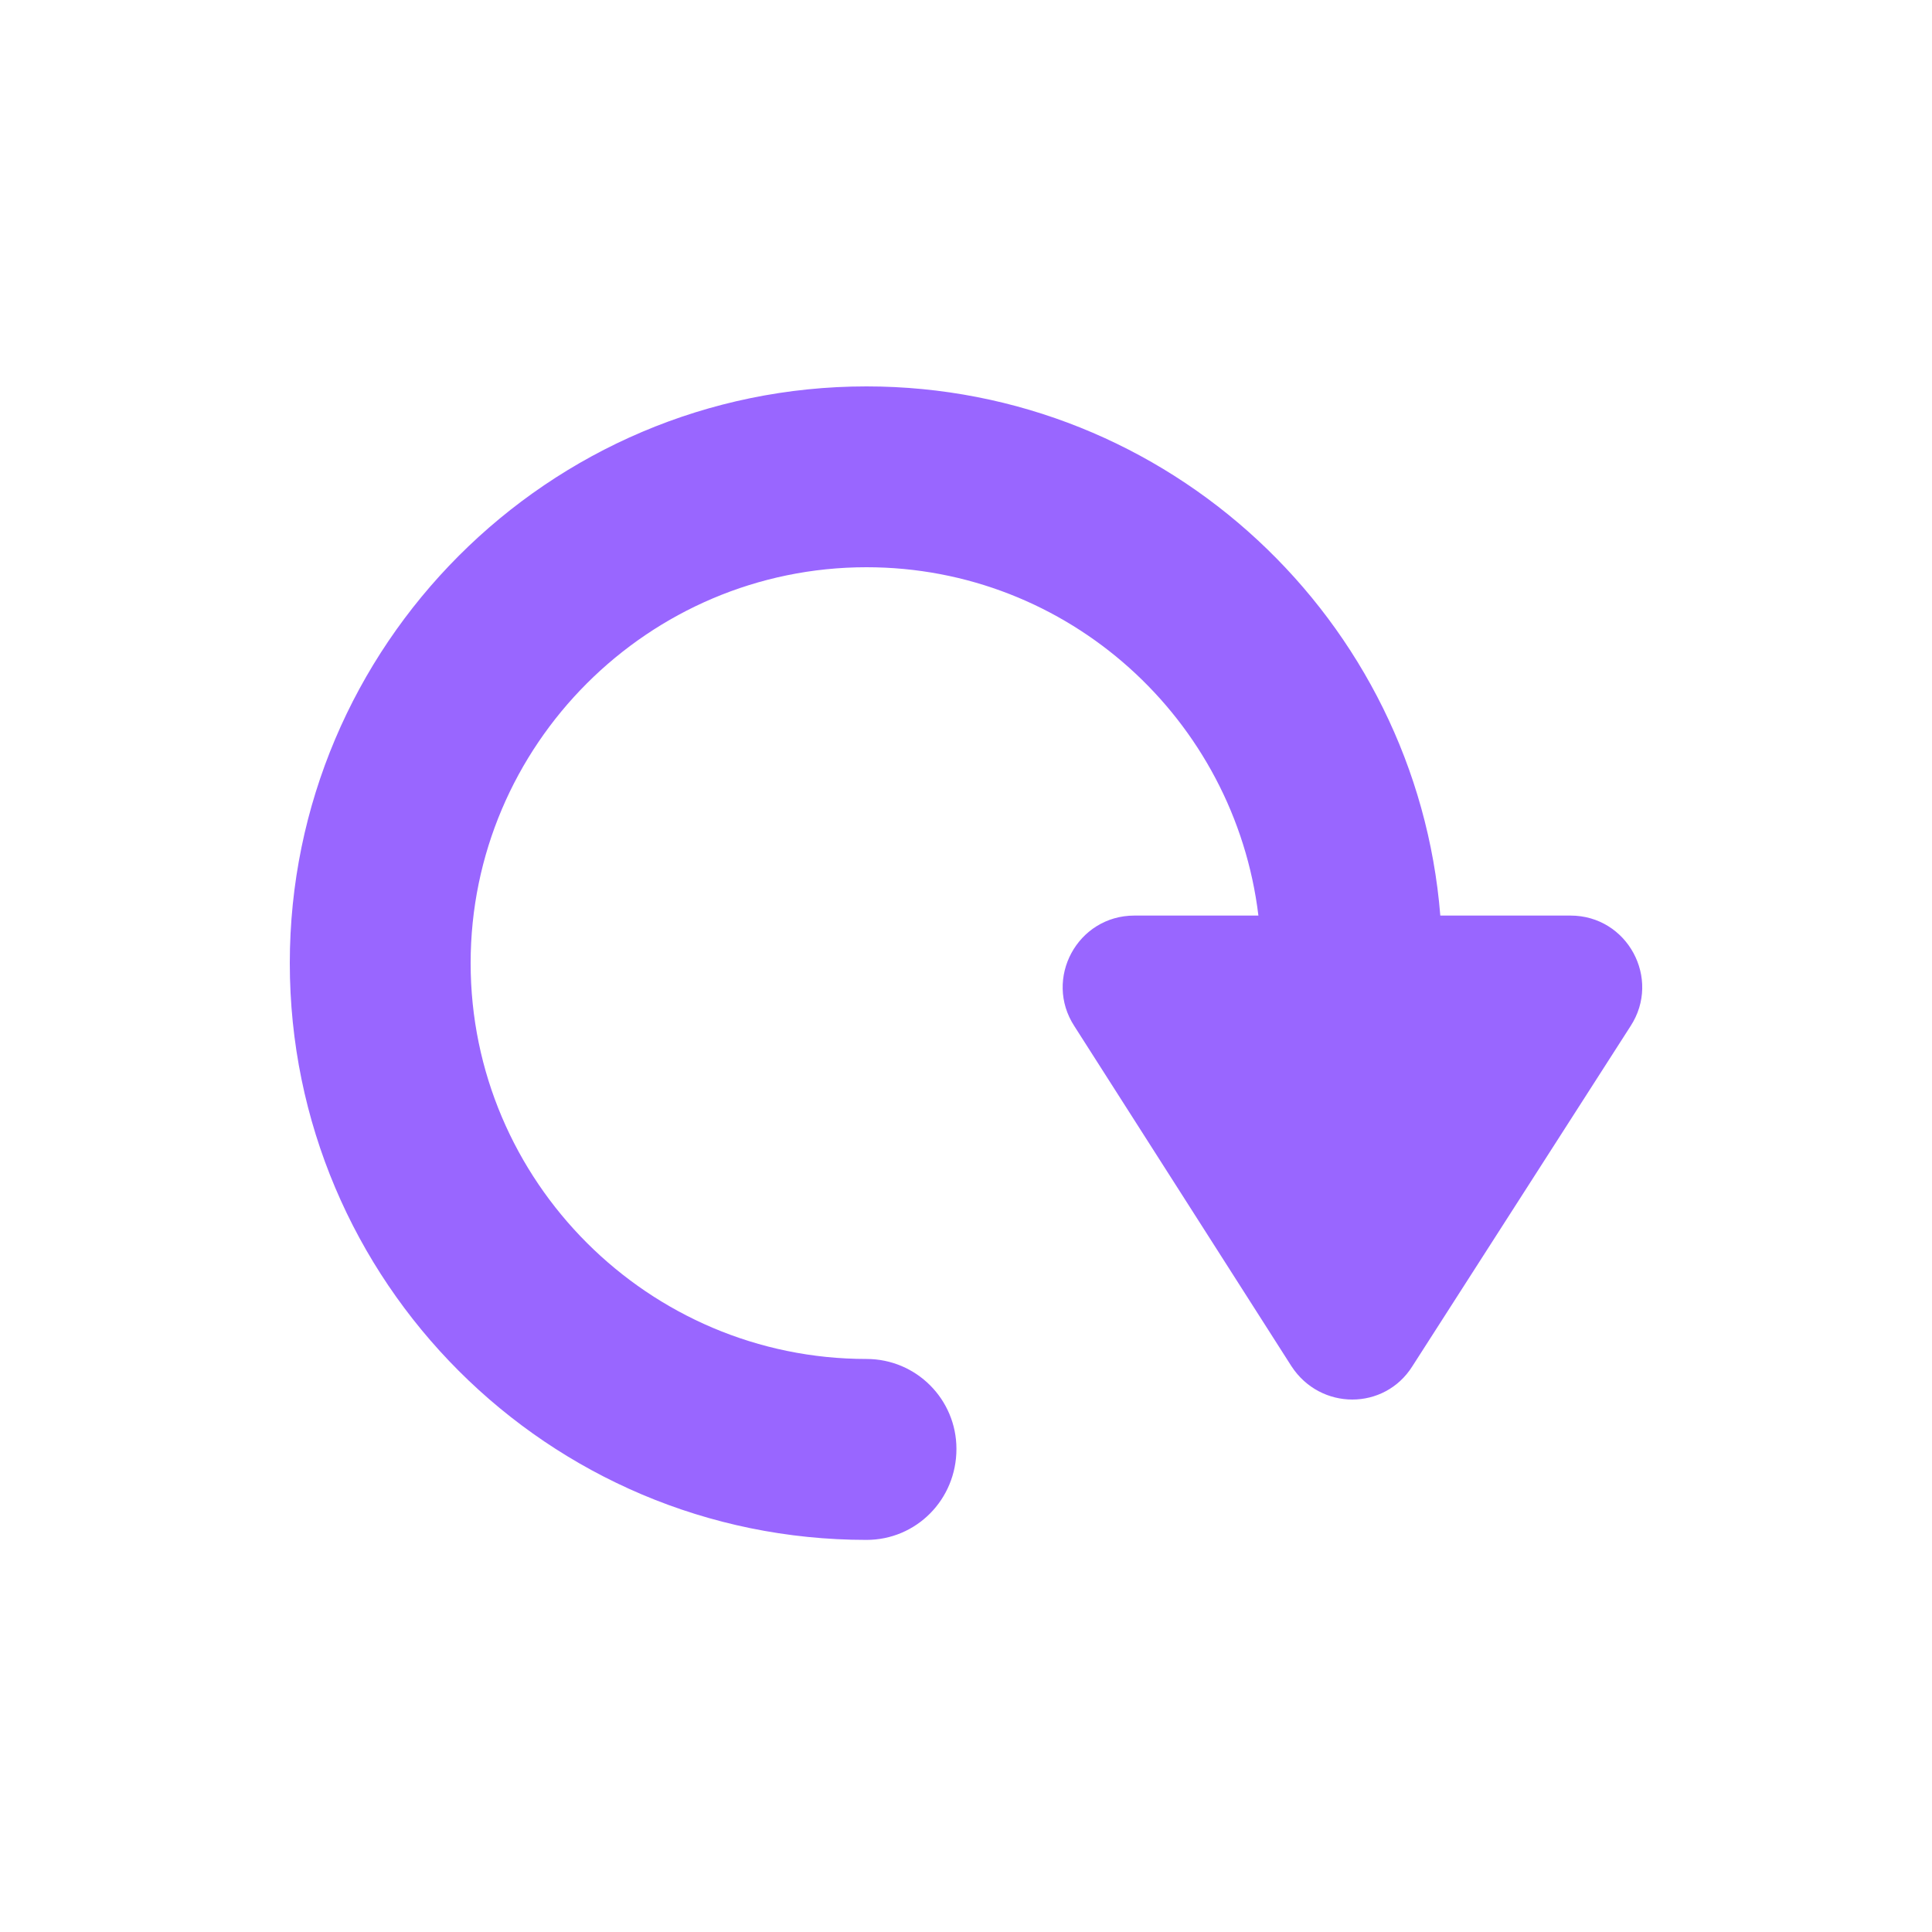
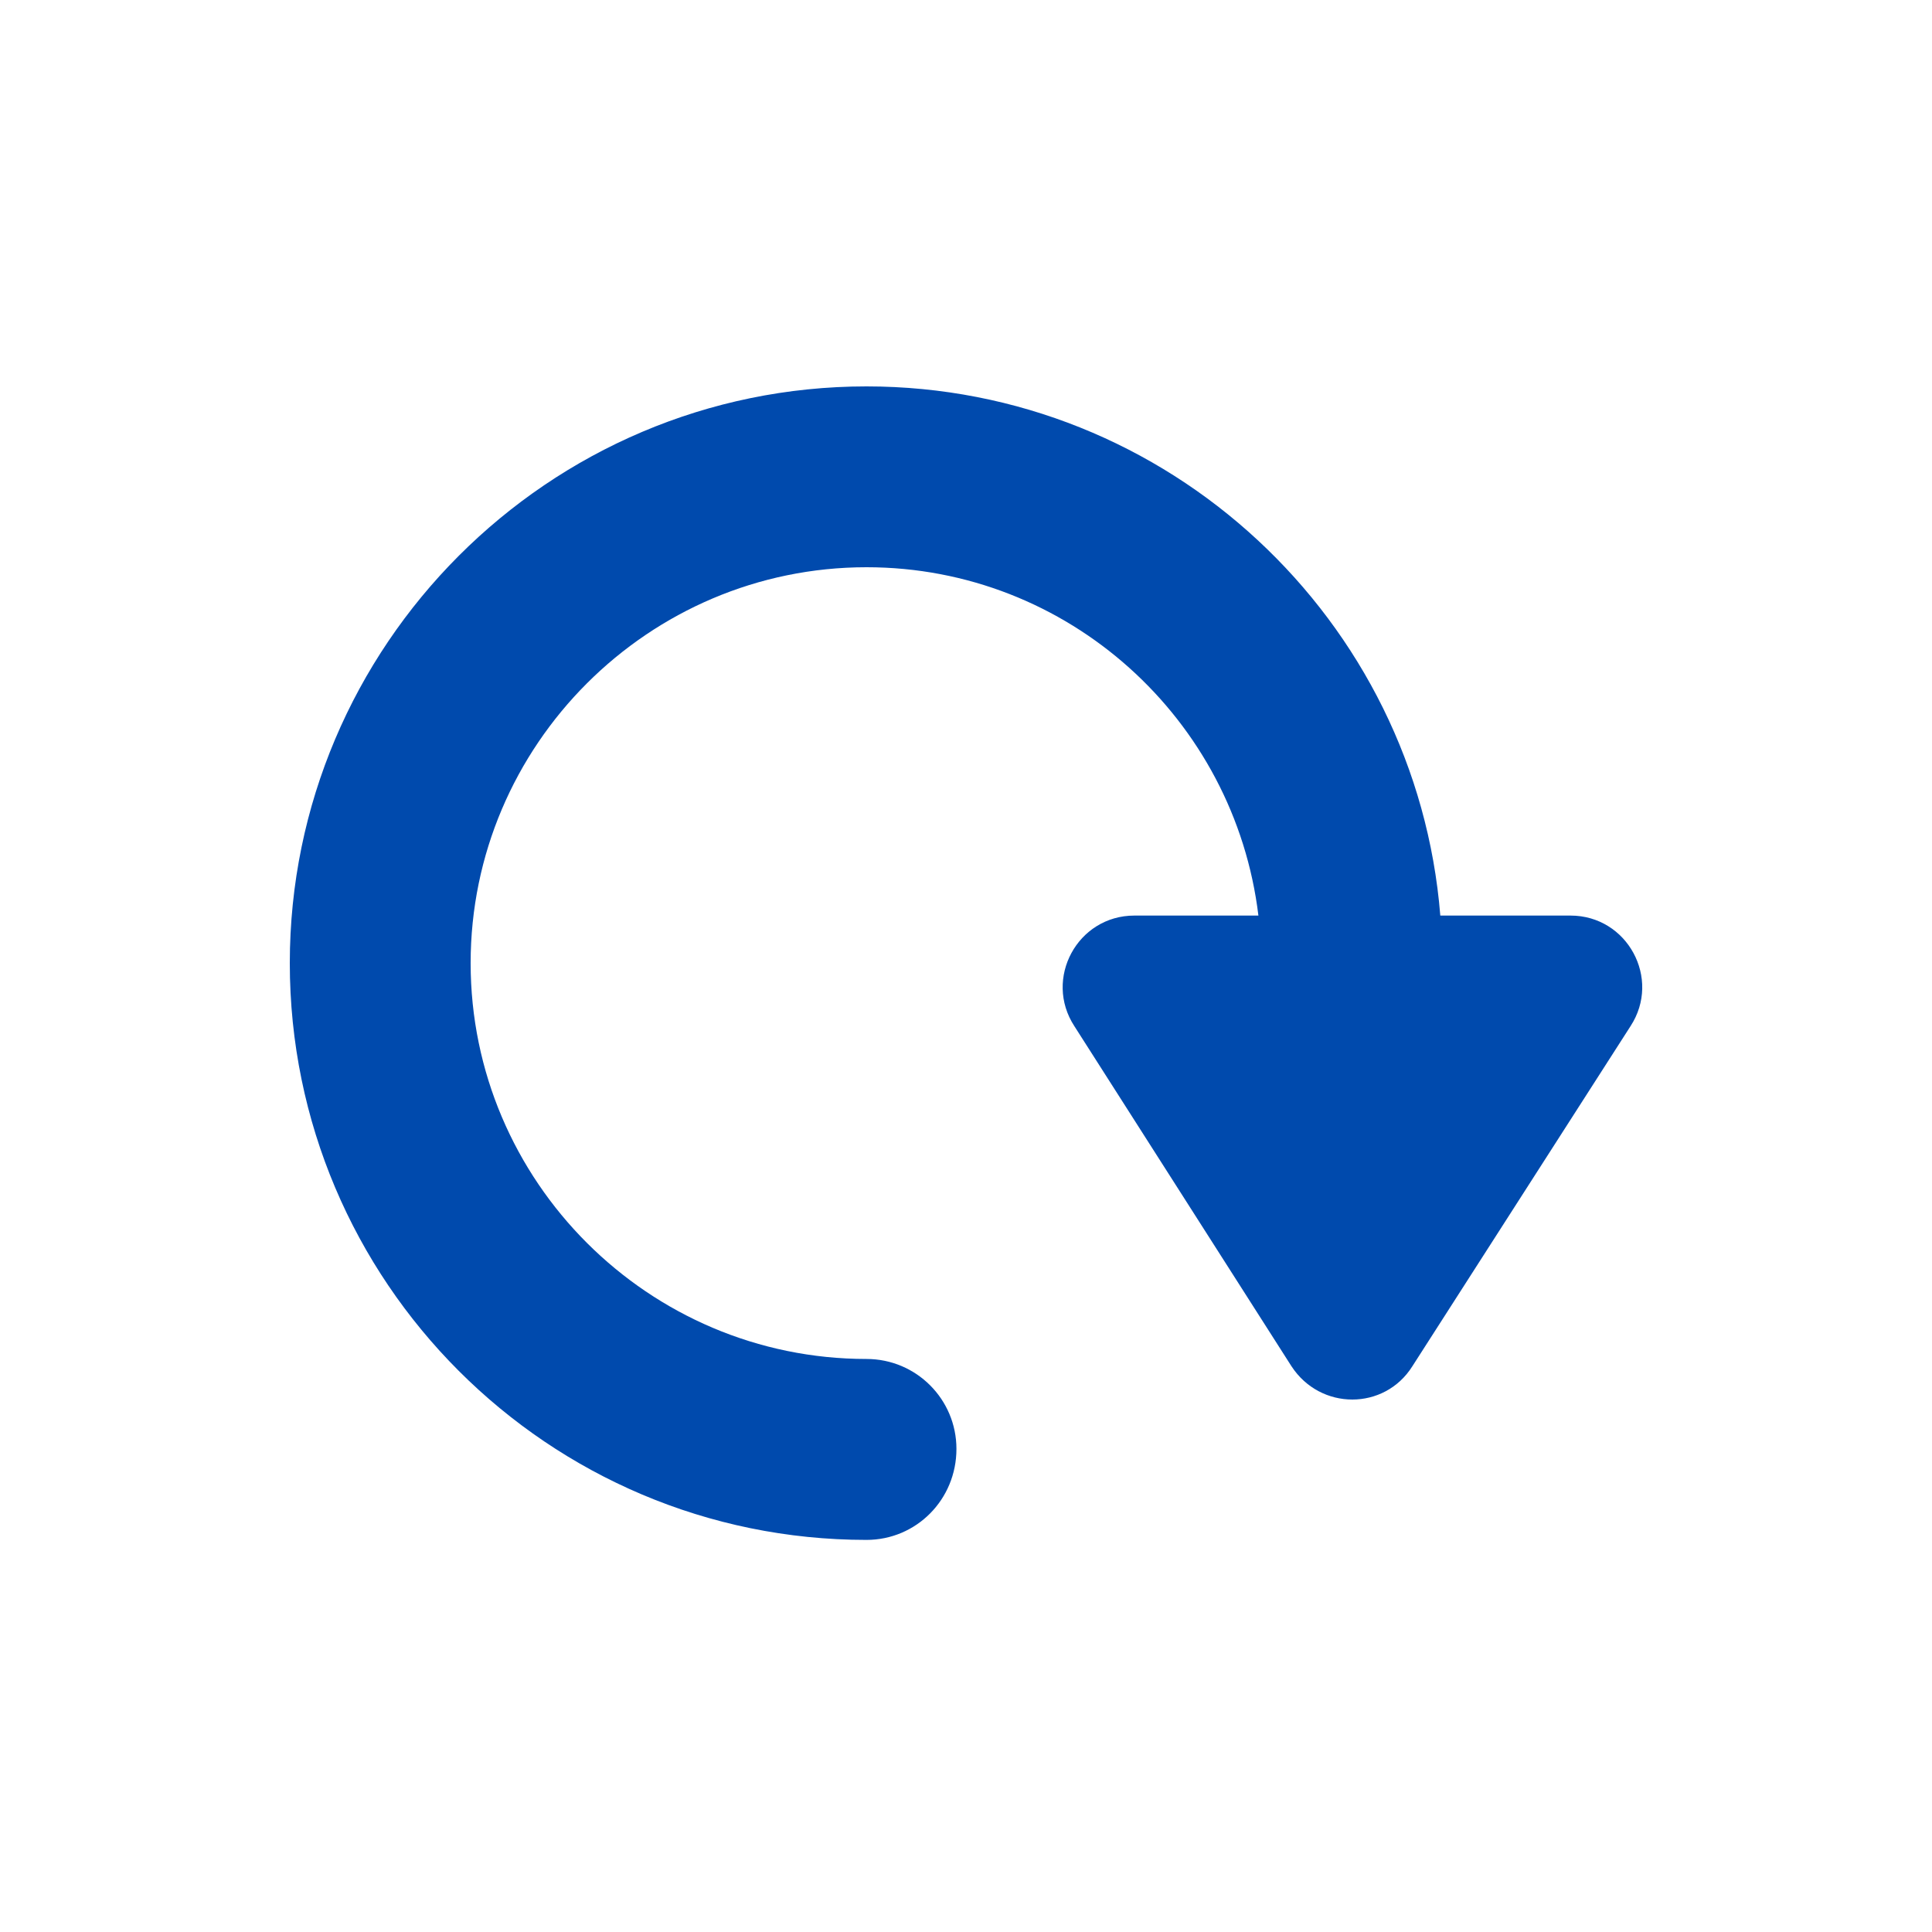
<svg xmlns="http://www.w3.org/2000/svg" width="20px" height="20px" viewBox="0 0 20 20" version="1.1">
  <defs />
  <g id="all-around-active" stroke="none" stroke-width="1" fill="none" fill-rule="evenodd">
-     <path d="M16.879,10.623 L14.621,14.143 C14.332,14.603 13.669,14.603 13.369,14.143 L11.122,10.623 C10.801,10.131 11.154,9.478 11.743,9.478 L13.027,9.478 C12.781,7.445 11.058,5.872 8.97,5.872 C6.714,5.872 4.872,7.713 4.872,9.97 C4.872,12.228 6.714,14.068 8.97,14.068 C9.485,14.068 9.901,14.485 9.901,14.999 C9.901,15.524 9.485,15.941 8.97,15.941 C5.675,15.941 3,13.266 3,9.97 C3,6.686 5.675,4 8.97,4 C12.095,4 14.664,6.418 14.91,9.478 L16.258,9.478 C16.847,9.478 17.2,10.131 16.879,10.623" id="Rotate" fill="#9966FF" />
+     <path d="M16.879,10.623 L14.621,14.143 C14.332,14.603 13.669,14.603 13.369,14.143 L11.122,10.623 C10.801,10.131 11.154,9.478 11.743,9.478 L13.027,9.478 C12.781,7.445 11.058,5.872 8.97,5.872 C6.714,5.872 4.872,7.713 4.872,9.97 C4.872,12.228 6.714,14.068 8.97,14.068 C9.485,14.068 9.901,14.485 9.901,14.999 C9.901,15.524 9.485,15.941 8.97,15.941 C5.675,15.941 3,13.266 3,9.97 C3,6.686 5.675,4 8.97,4 C12.095,4 14.664,6.418 14.91,9.478 L16.258,9.478 C16.847,9.478 17.2,10.131 16.879,10.623" id="Rotate" fill="#004AAD" />
  </g>
</svg>
